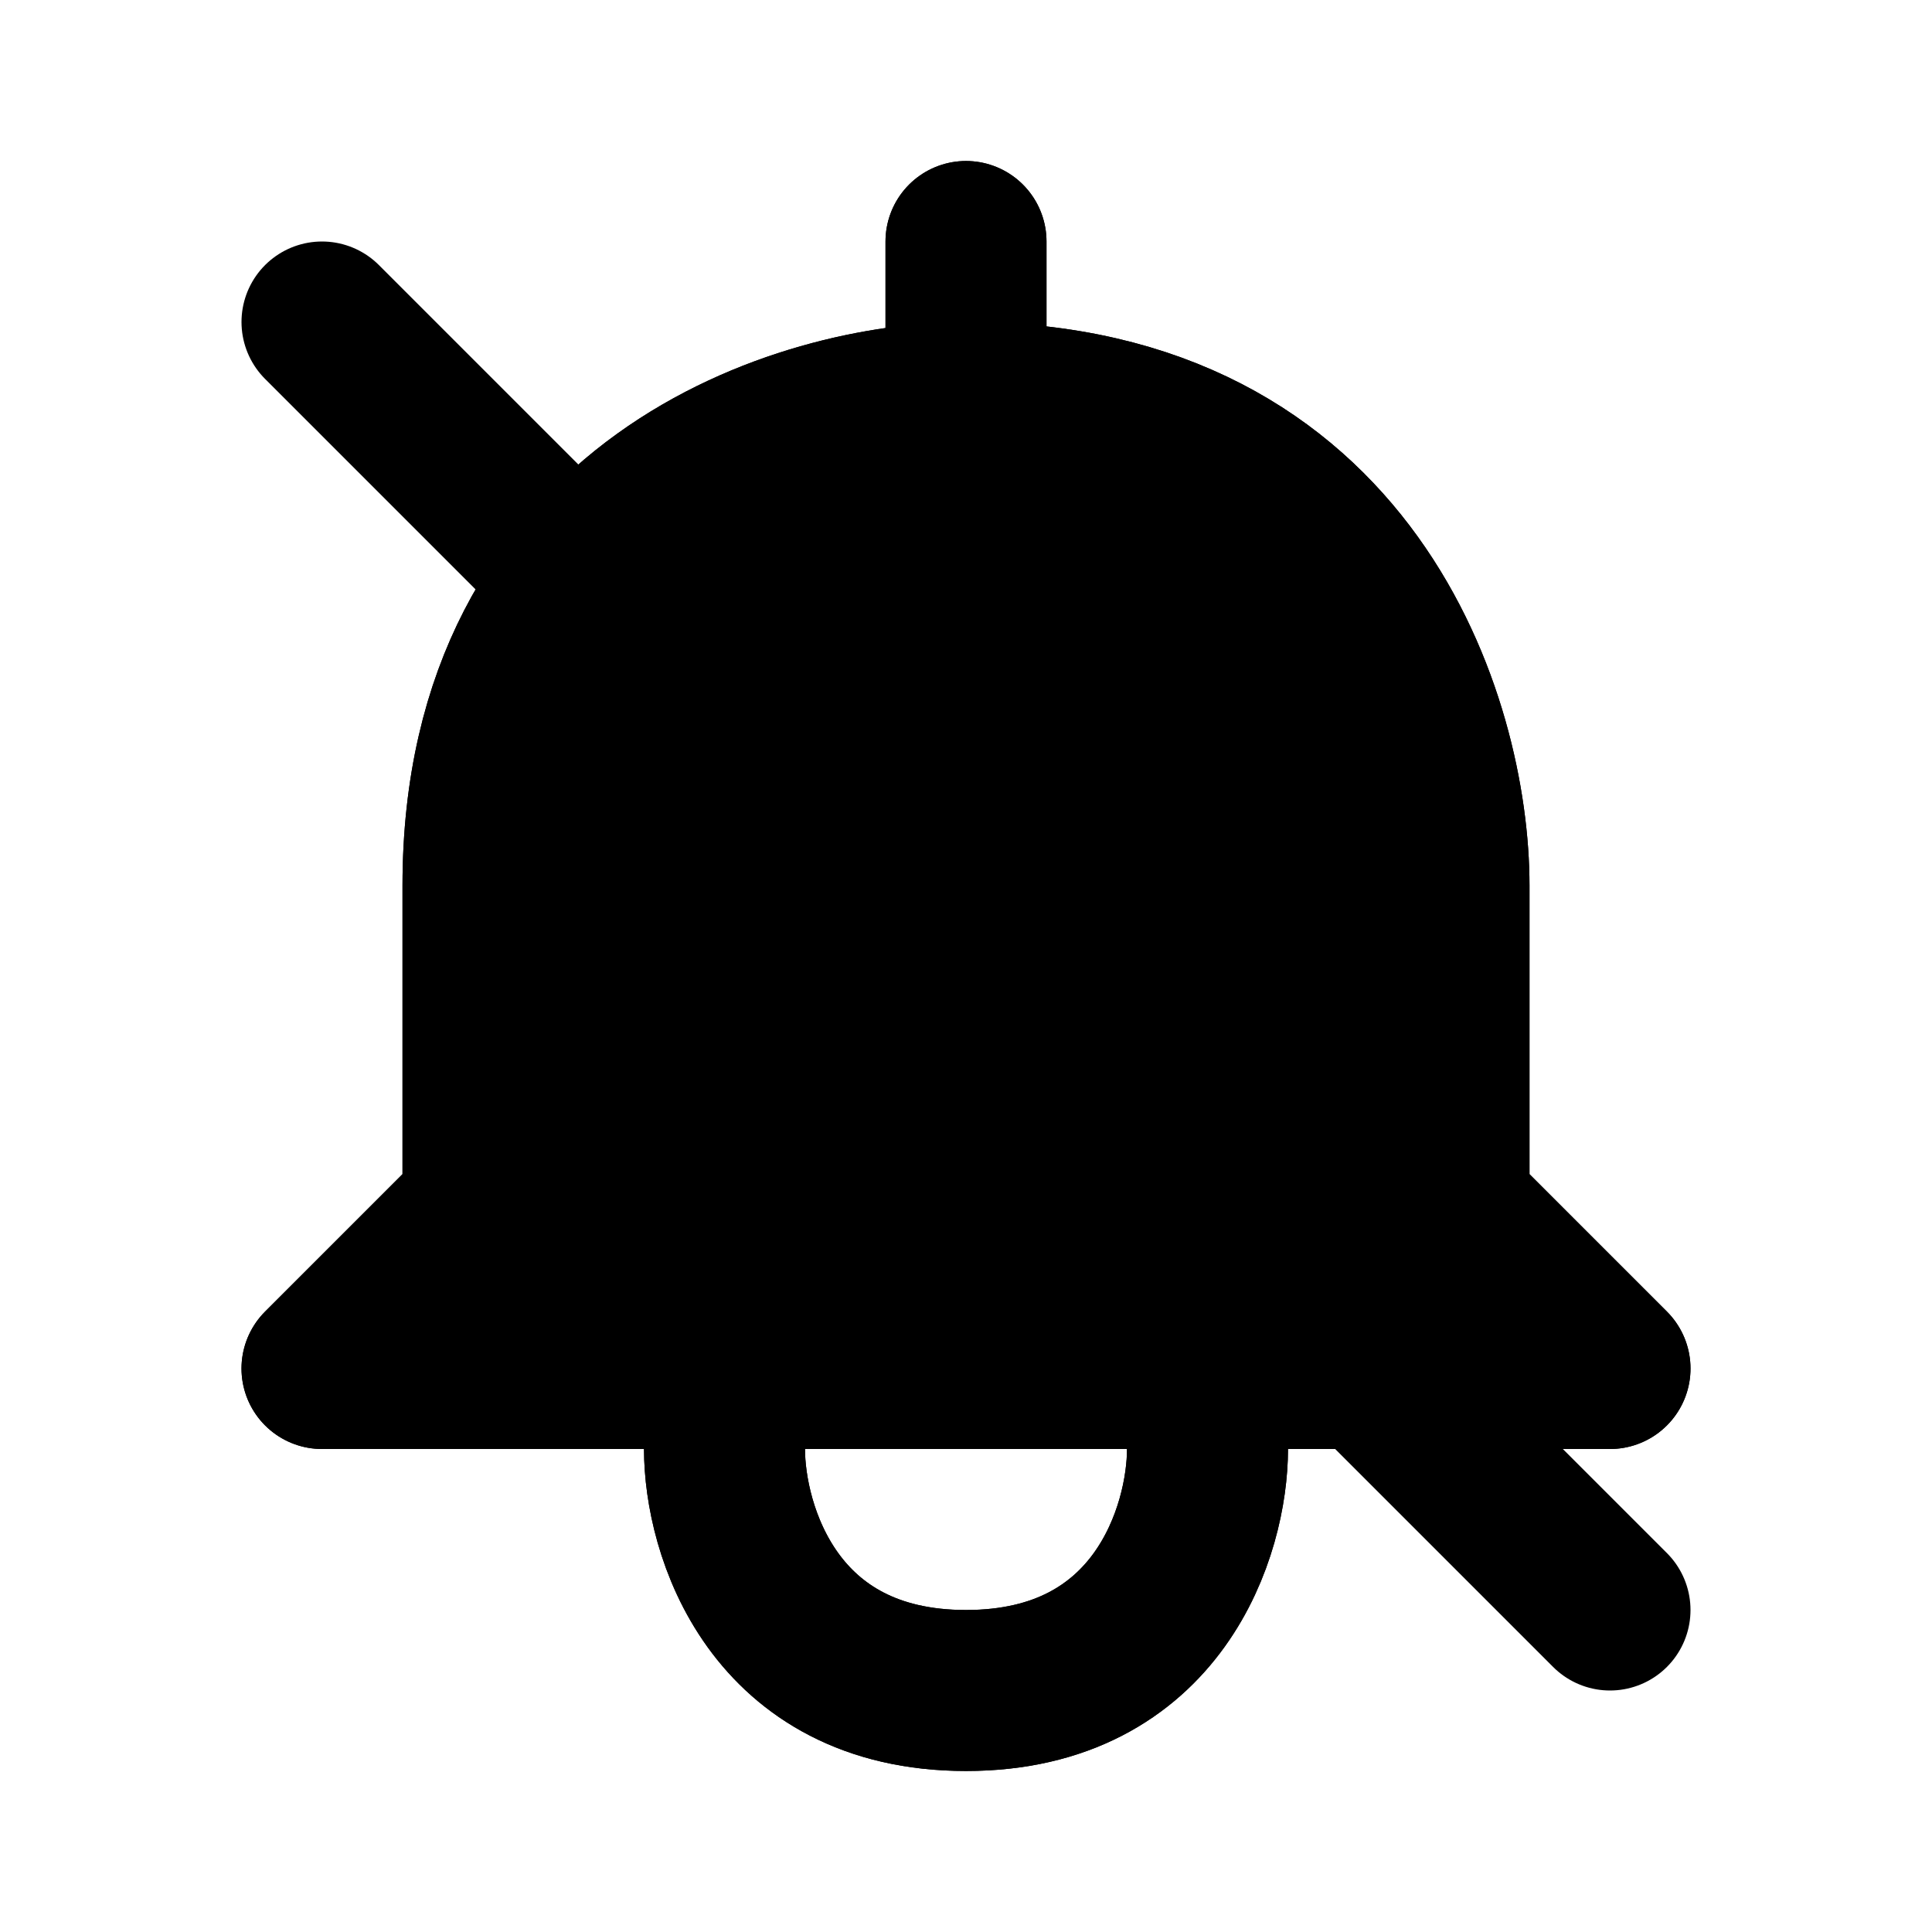
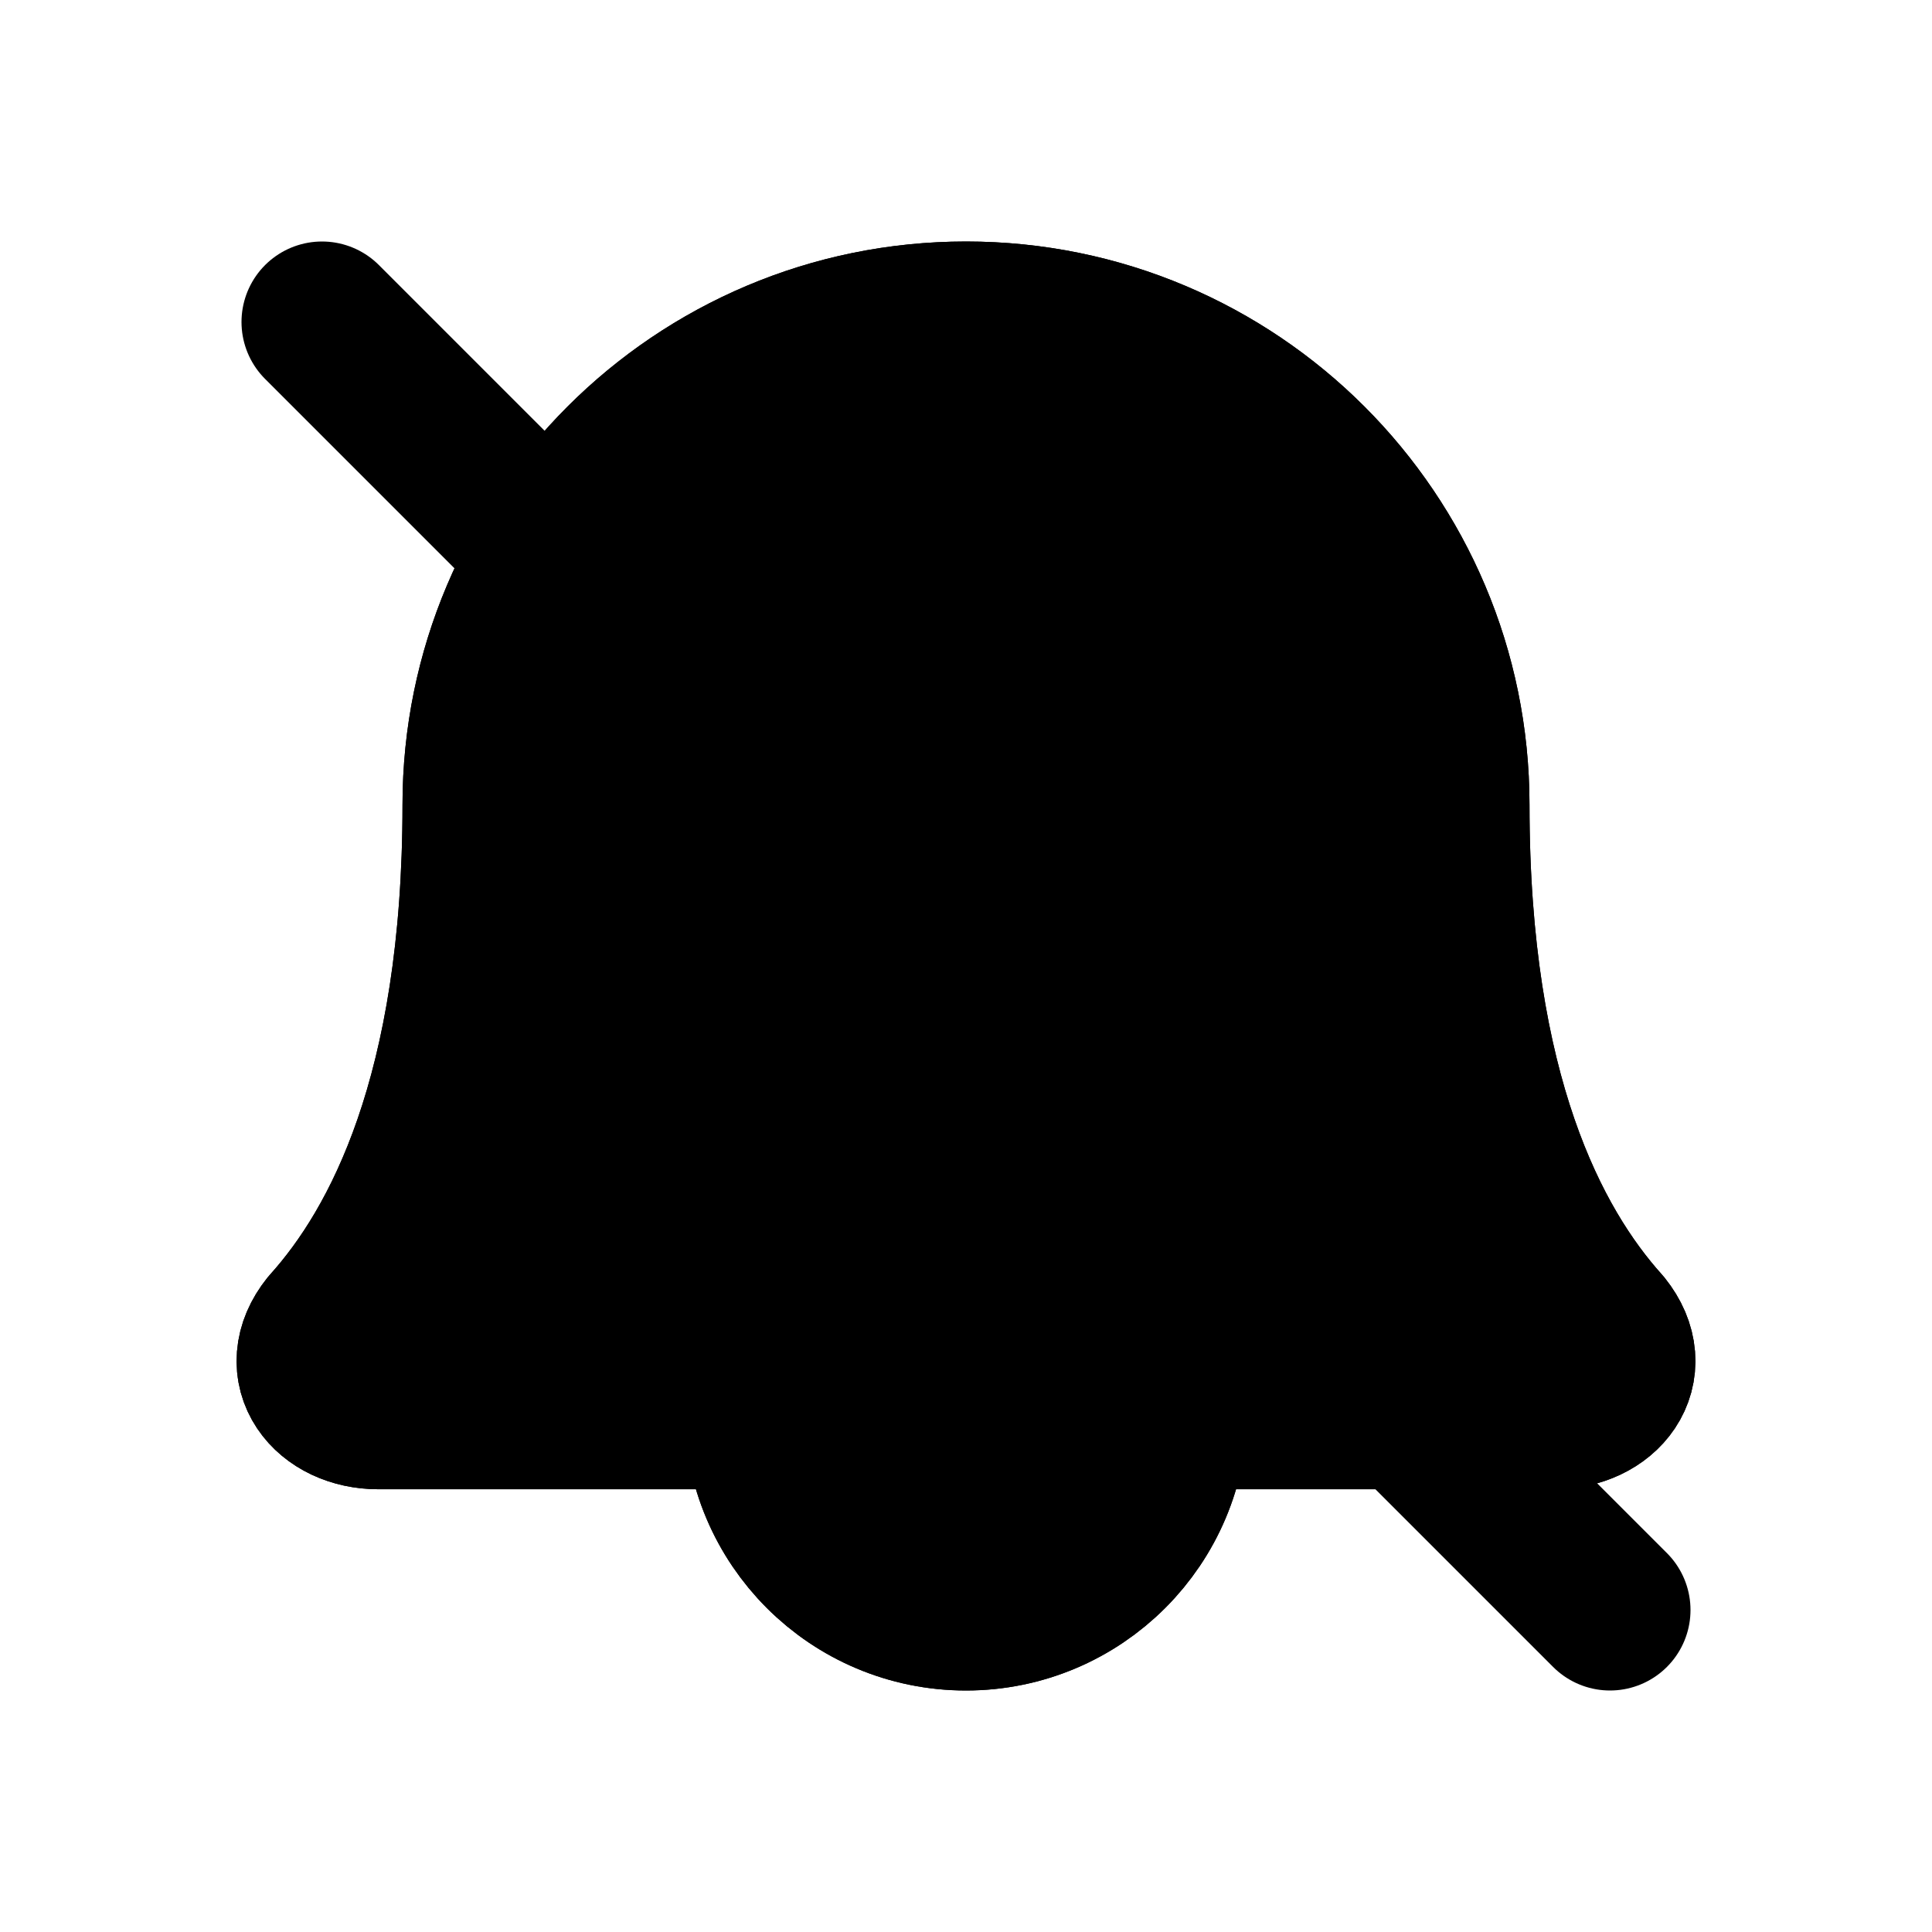
<svg xmlns="http://www.w3.org/2000/svg" viewBox="0 0 24 24" fill="none">
  <g style="clip-path:polygon(18.4% 0,100% 0,100% 81.6%)">
    <rect width="24" height="24" fill="none" />
-     <path fill="currentColor" d="M6 11c0-4.8 4-6 6-6 4.8 0 6 4 6 6v4l2 2H4l2-2v-4z" />
-     <path stroke="currentColor" stroke-linecap="round" stroke-linejoin="round" stroke-width="2" d="M12 5c-2 0-6 1.2-6 6v4l-2 2h16l-2-2v-4c0-2-1.2-6-6-6zm0 0V3M9 18c0 1 .6 3 3 3s3-2 3-3" />
+     <path fill="currentColor" stroke="currentColor" stroke-linejoin="round" stroke-width="2" d="M6 10a6 6 0 0 1 12 0c0 3.6 1 5.5 1.9 6.5.4.5 0 1-.6 1H4.7c-.6 0-1-.5-.6-1C5 15.5 6 13.6 6 10zM9.5 17.5a2.5 2.5 0 0 0 5 0z" />
  </g>
  <g style="clip-path:polygon(0 0,6.6% 0,100% 93.4%,100% 100%,0 100%)">
    <rect width="24" height="24" fill="none" />
-     <path fill="currentColor" d="M6 11c0-4.8 4-6 6-6 4.8 0 6 4 6 6v4l2 2H4l2-2v-4z" />
-     <path stroke="currentColor" stroke-linecap="round" stroke-linejoin="round" stroke-width="2" d="M12 5c-2 0-6 1.2-6 6v4l-2 2h16l-2-2v-4c0-2-1.2-6-6-6zm0 0V3M9 18c0 1 .6 3 3 3s3-2 3-3" />
+     <path fill="currentColor" stroke="currentColor" stroke-linejoin="round" stroke-width="2" d="M6 10a6 6 0 0 1 12 0c0 3.6 1 5.5 1.9 6.5.4.5 0 1-.6 1H4.7c-.6 0-1-.5-.6-1C5 15.5 6 13.6 6 10zM9.5 17.5a2.5 2.5 0 0 0 5 0z" />
  </g>
  <path stroke="currentColor" stroke-linecap="round" stroke-linejoin="round" stroke-width="2" d="M4 4l16 16" />
</svg>
